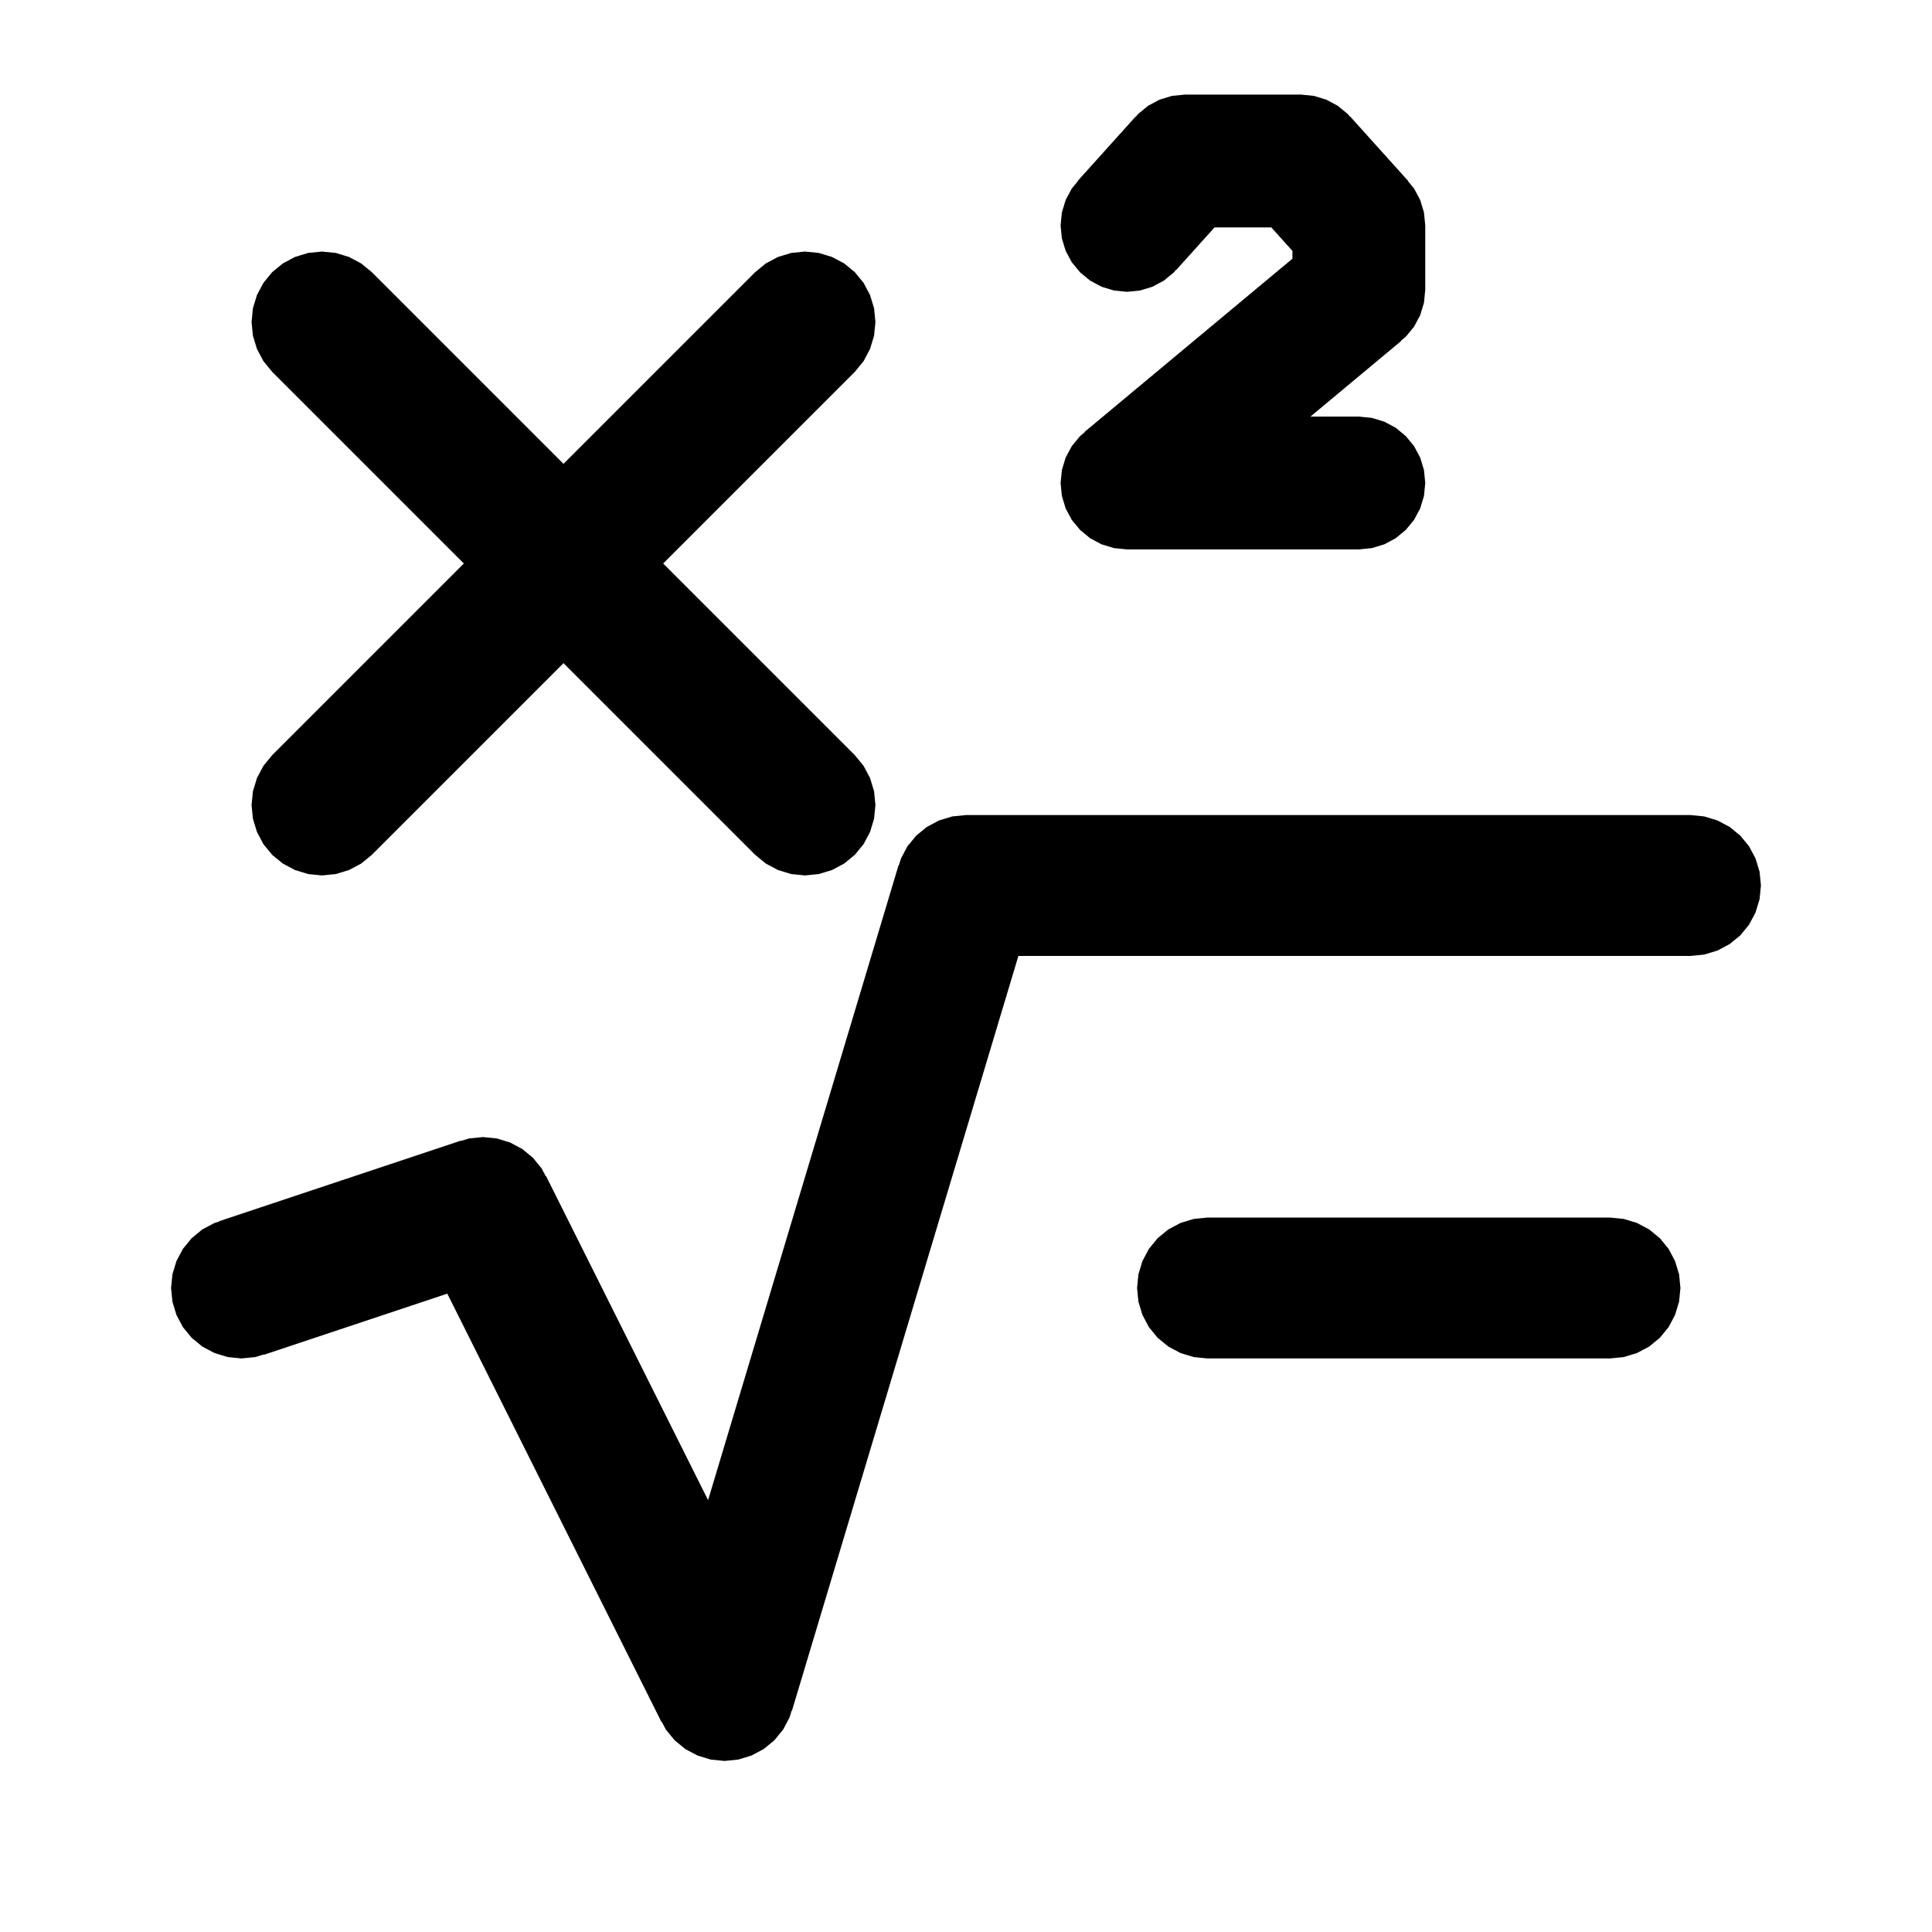
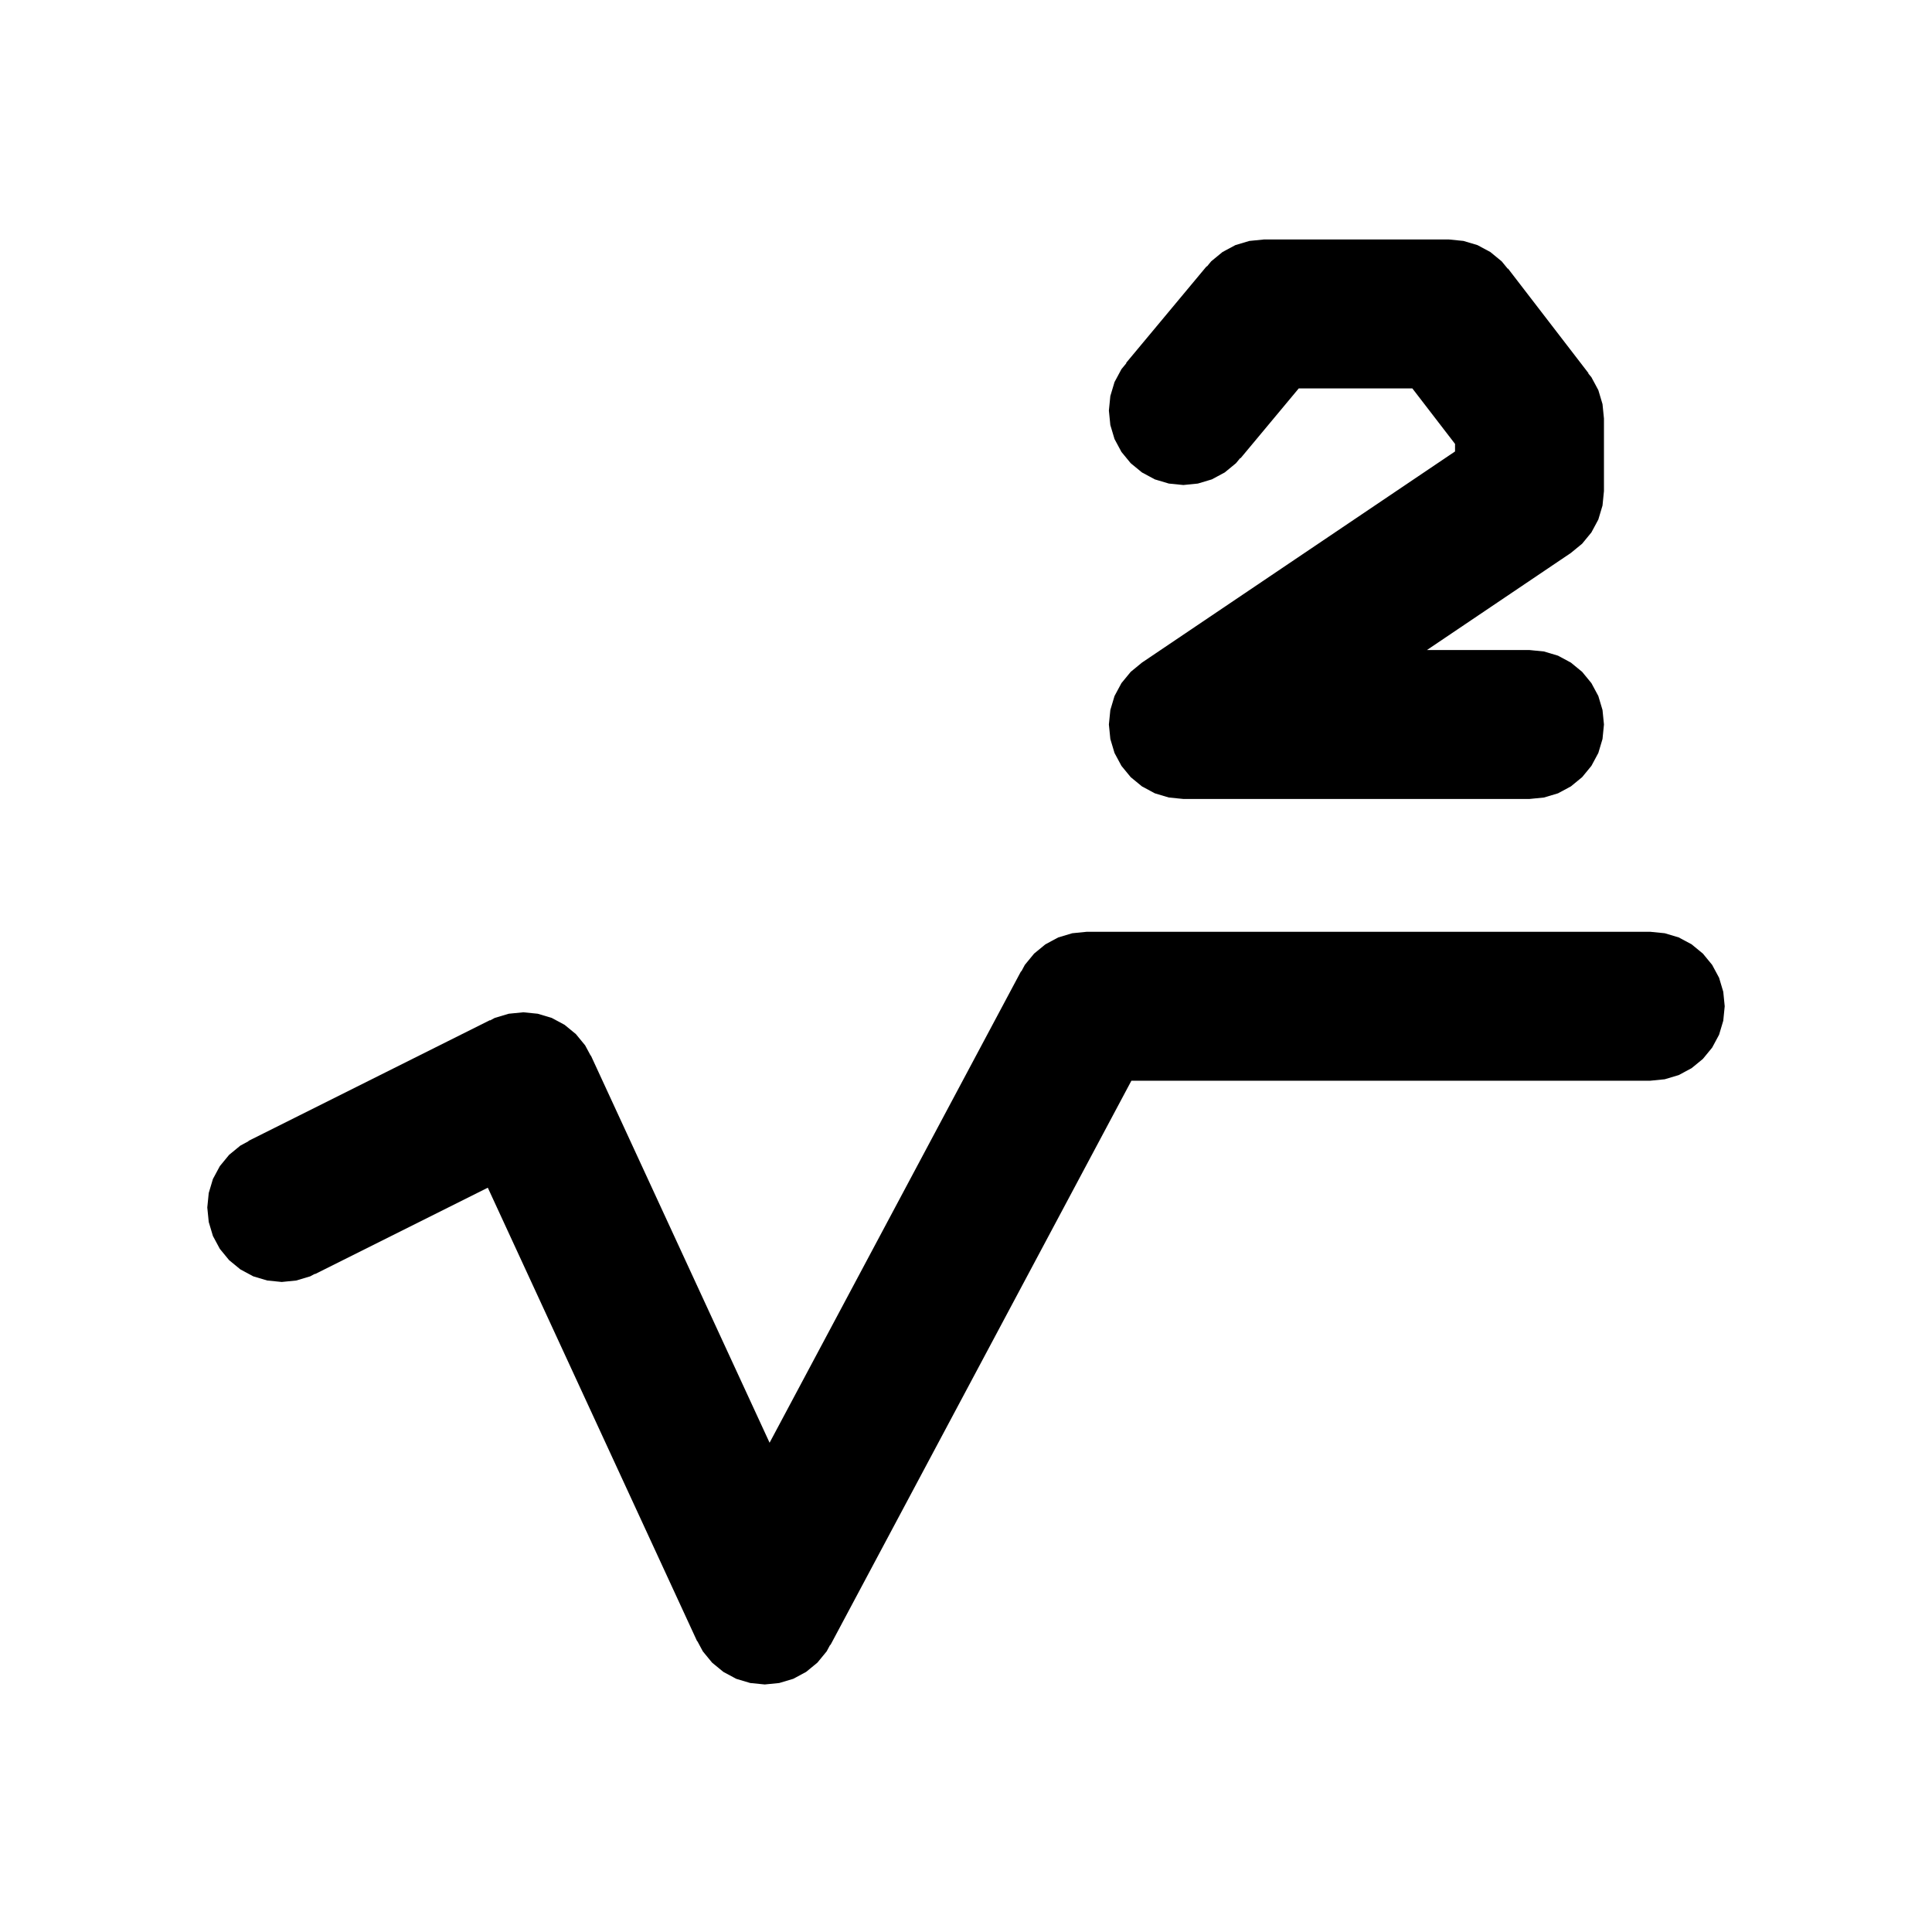
<svg xmlns="http://www.w3.org/2000/svg" width="24" height="24" viewBox="0 0 24 24">
-   <path fill="currentColor" d="M4.619 3.381L10.619 9.381L9.381 10.619L3.381 4.619ZM4.875 4L4.858 4.171L4.808 4.335L4.728 4.486L4.619 4.619L4.486 4.728L4.335 4.808L4.171 4.858L4 4.875L3.829 4.858L3.665 4.808L3.514 4.728L3.381 4.619L3.272 4.486L3.192 4.335L3.142 4.171L3.125 4L3.142 3.829L3.192 3.665L3.272 3.514L3.381 3.381L3.514 3.272L3.665 3.192L3.829 3.142L4 3.125L4.171 3.142L4.335 3.192L4.486 3.272L4.619 3.381L4.728 3.514L4.808 3.665L4.858 3.829ZM10.875 10L10.858 10.171L10.808 10.335L10.728 10.486L10.619 10.619L10.486 10.728L10.335 10.808L10.171 10.858L10 10.875L9.829 10.858L9.665 10.808L9.514 10.728L9.381 10.619L9.272 10.486L9.192 10.335L9.142 10.171L9.125 10L9.142 9.829L9.192 9.665L9.272 9.514L9.381 9.381L9.514 9.272L9.665 9.192L9.829 9.142L10 9.125L10.171 9.142L10.335 9.192L10.486 9.272L10.619 9.381L10.728 9.514L10.808 9.665L10.858 9.829ZM10.619 4.619L4.619 10.619L3.381 9.381L9.381 3.381ZM10.875 4L10.858 4.171L10.808 4.335L10.728 4.486L10.619 4.619L10.486 4.728L10.335 4.808L10.171 4.858L10 4.875L9.829 4.858L9.665 4.808L9.514 4.728L9.381 4.619L9.272 4.486L9.192 4.335L9.142 4.171L9.125 4L9.142 3.829L9.192 3.665L9.272 3.514L9.381 3.381L9.514 3.272L9.665 3.192L9.829 3.142L10 3.125L10.171 3.142L10.335 3.192L10.486 3.272L10.619 3.381L10.728 3.514L10.808 3.665L10.858 3.829ZM4.875 10L4.858 10.171L4.808 10.335L4.728 10.486L4.619 10.619L4.486 10.728L4.335 10.808L4.171 10.858L4 10.875L3.829 10.858L3.665 10.808L3.514 10.728L3.381 10.619L3.272 10.486L3.192 10.335L3.142 10.171L3.125 10L3.142 9.829L3.192 9.665L3.272 9.514L3.381 9.381L3.514 9.272L3.665 9.192L3.829 9.142L4 9.125L4.171 9.142L4.335 9.192L4.486 9.272L4.619 9.381L4.728 9.514L4.808 9.665L4.858 9.829ZM13.387 2.248L14.107 1.448L15.333 2.552L14.613 3.352ZM14.825 2.8L14.809 2.961L14.762 3.116L14.686 3.258L14.583 3.383L14.458 3.486L14.316 3.562L14.161 3.609L14 3.625L13.839 3.609L13.684 3.562L13.542 3.486L13.417 3.383L13.314 3.258L13.238 3.116L13.191 2.961L13.175 2.8L13.191 2.639L13.238 2.484L13.314 2.342L13.417 2.217L13.542 2.114L13.684 2.038L13.839 1.991L14 1.975L14.161 1.991L14.316 2.038L14.458 2.114L14.583 2.217L14.686 2.342L14.762 2.484L14.809 2.639ZM15.545 2L15.529 2.161L15.482 2.316L15.406 2.458L15.303 2.583L15.178 2.686L15.036 2.762L14.881 2.809L14.72 2.825L14.559 2.809L14.404 2.762L14.262 2.686L14.137 2.583L14.034 2.458L13.958 2.316L13.911 2.161L13.895 2L13.911 1.839L13.958 1.684L14.034 1.542L14.137 1.417L14.262 1.314L14.404 1.238L14.559 1.191L14.72 1.175L14.881 1.191L15.036 1.238L15.178 1.314L15.303 1.417L15.406 1.542L15.482 1.684L15.529 1.839ZM14.72 1.175L16.16 1.175L16.16 2.825L14.72 2.825ZM15.545 2L15.529 2.161L15.482 2.316L15.406 2.458L15.303 2.583L15.178 2.686L15.036 2.762L14.881 2.809L14.72 2.825L14.559 2.809L14.404 2.762L14.262 2.686L14.137 2.583L14.034 2.458L13.958 2.316L13.911 2.161L13.895 2L13.911 1.839L13.958 1.684L14.034 1.542L14.137 1.417L14.262 1.314L14.404 1.238L14.559 1.191L14.72 1.175L14.881 1.191L15.036 1.238L15.178 1.314L15.303 1.417L15.406 1.542L15.482 1.684L15.529 1.839ZM16.985 2L16.969 2.161L16.922 2.316L16.846 2.458L16.743 2.583L16.618 2.686L16.476 2.762L16.321 2.809L16.16 2.825L15.999 2.809L15.844 2.762L15.702 2.686L15.577 2.583L15.474 2.458L15.398 2.316L15.351 2.161L15.335 2L15.351 1.839L15.398 1.684L15.474 1.542L15.577 1.417L15.702 1.314L15.844 1.238L15.999 1.191L16.16 1.175L16.321 1.191L16.476 1.238L16.618 1.314L16.743 1.417L16.846 1.542L16.922 1.684L16.969 1.839ZM16.773 1.448L17.493 2.248L16.267 3.352L15.547 2.552ZM16.985 2L16.969 2.161L16.922 2.316L16.846 2.458L16.743 2.583L16.618 2.686L16.476 2.762L16.321 2.809L16.16 2.825L15.999 2.809L15.844 2.762L15.702 2.686L15.577 2.583L15.474 2.458L15.398 2.316L15.351 2.161L15.335 2L15.351 1.839L15.398 1.684L15.474 1.542L15.577 1.417L15.702 1.314L15.844 1.238L15.999 1.191L16.16 1.175L16.321 1.191L16.476 1.238L16.618 1.314L16.743 1.417L16.846 1.542L16.922 1.684L16.969 1.839ZM17.705 2.8L17.689 2.961L17.642 3.116L17.566 3.258L17.463 3.383L17.338 3.486L17.196 3.562L17.041 3.609L16.88 3.625L16.719 3.609L16.564 3.562L16.422 3.486L16.297 3.383L16.194 3.258L16.118 3.116L16.071 2.961L16.055 2.8L16.071 2.639L16.118 2.484L16.194 2.342L16.297 2.217L16.422 2.114L16.564 2.038L16.719 1.991L16.88 1.975L17.041 1.991L17.196 2.038L17.338 2.114L17.463 2.217L17.566 2.342L17.642 2.484L17.689 2.639ZM17.705 2.8L17.705 3.6L16.055 3.6L16.055 2.8ZM17.705 2.8L17.689 2.961L17.642 3.116L17.566 3.258L17.463 3.383L17.338 3.486L17.196 3.562L17.041 3.609L16.88 3.625L16.719 3.609L16.564 3.562L16.422 3.486L16.297 3.383L16.194 3.258L16.118 3.116L16.071 2.961L16.055 2.8L16.071 2.639L16.118 2.484L16.194 2.342L16.297 2.217L16.422 2.114L16.564 2.038L16.719 1.991L16.88 1.975L17.041 1.991L17.196 2.038L17.338 2.114L17.463 2.217L17.566 2.342L17.642 2.484L17.689 2.639ZM17.705 3.6L17.689 3.761L17.642 3.916L17.566 4.058L17.463 4.183L17.338 4.286L17.196 4.362L17.041 4.409L16.88 4.425L16.719 4.409L16.564 4.362L16.422 4.286L16.297 4.183L16.194 4.058L16.118 3.916L16.071 3.761L16.055 3.6L16.071 3.439L16.118 3.284L16.194 3.142L16.297 3.017L16.422 2.914L16.564 2.838L16.719 2.791L16.88 2.775L17.041 2.791L17.196 2.838L17.338 2.914L17.463 3.017L17.566 3.142L17.642 3.284L17.689 3.439ZM17.408 4.234L14.528 6.634L13.472 5.366L16.352 2.966ZM17.705 3.6L17.689 3.761L17.642 3.916L17.566 4.058L17.463 4.183L17.338 4.286L17.196 4.362L17.041 4.409L16.88 4.425L16.719 4.409L16.564 4.362L16.422 4.286L16.297 4.183L16.194 4.058L16.118 3.916L16.071 3.761L16.055 3.6L16.071 3.439L16.118 3.284L16.194 3.142L16.297 3.017L16.422 2.914L16.564 2.838L16.719 2.791L16.88 2.775L17.041 2.791L17.196 2.838L17.338 2.914L17.463 3.017L17.566 3.142L17.642 3.284L17.689 3.439ZM14.825 6L14.809 6.161L14.762 6.316L14.686 6.458L14.583 6.583L14.458 6.686L14.316 6.762L14.161 6.809L14 6.825L13.839 6.809L13.684 6.762L13.542 6.686L13.417 6.583L13.314 6.458L13.238 6.316L13.191 6.161L13.175 6L13.191 5.839L13.238 5.684L13.314 5.542L13.417 5.417L13.542 5.314L13.684 5.238L13.839 5.191L14 5.175L14.161 5.191L14.316 5.238L14.458 5.314L14.583 5.417L14.686 5.542L14.762 5.684L14.809 5.839ZM14 5.175L16.88 5.175L16.88 6.825L14 6.825ZM14.825 6L14.809 6.161L14.762 6.316L14.686 6.458L14.583 6.583L14.458 6.686L14.316 6.762L14.161 6.809L14 6.825L13.839 6.809L13.684 6.762L13.542 6.686L13.417 6.583L13.314 6.458L13.238 6.316L13.191 6.161L13.175 6L13.191 5.839L13.238 5.684L13.314 5.542L13.417 5.417L13.542 5.314L13.684 5.238L13.839 5.191L14 5.175L14.161 5.191L14.316 5.238L14.458 5.314L14.583 5.417L14.686 5.542L14.762 5.684L14.809 5.839ZM17.705 6L17.689 6.161L17.642 6.316L17.566 6.458L17.463 6.583L17.338 6.686L17.196 6.762L17.041 6.809L16.88 6.825L16.719 6.809L16.564 6.762L16.422 6.686L16.297 6.583L16.194 6.458L16.118 6.316L16.071 6.161L16.055 6L16.071 5.839L16.118 5.684L16.194 5.542L16.297 5.417L16.422 5.314L16.564 5.238L16.719 5.191L16.88 5.175L17.041 5.191L17.196 5.238L17.338 5.314L17.463 5.417L17.566 5.542L17.642 5.684L17.689 5.839ZM2.723 15.17L5.723 14.17L6.277 15.83L3.277 16.83ZM3.875 16L3.858 16.171L3.808 16.335L3.728 16.486L3.619 16.619L3.486 16.728L3.335 16.808L3.171 16.858L3 16.875L2.829 16.858L2.665 16.808L2.514 16.728L2.381 16.619L2.272 16.486L2.192 16.335L2.142 16.171L2.125 16L2.142 15.829L2.192 15.665L2.272 15.514L2.381 15.381L2.514 15.272L2.665 15.192L2.829 15.142L3 15.125L3.171 15.142L3.335 15.192L3.486 15.272L3.619 15.381L3.728 15.514L3.808 15.665L3.858 15.829ZM6.875 15L6.858 15.171L6.808 15.335L6.728 15.486L6.619 15.619L6.486 15.728L6.335 15.808L6.171 15.858L6 15.875L5.829 15.858L5.665 15.808L5.514 15.728L5.381 15.619L5.272 15.486L5.192 15.335L5.142 15.171L5.125 15L5.142 14.829L5.192 14.665L5.272 14.514L5.381 14.381L5.514 14.272L5.665 14.192L5.829 14.142L6 14.125L6.171 14.142L6.335 14.192L6.486 14.272L6.619 14.381L6.728 14.514L6.808 14.665L6.858 14.829ZM6.783 14.609L9.783 20.609L8.217 21.391L5.217 15.391ZM6.875 15L6.858 15.171L6.808 15.335L6.728 15.486L6.619 15.619L6.486 15.728L6.335 15.808L6.171 15.858L6 15.875L5.829 15.858L5.665 15.808L5.514 15.728L5.381 15.619L5.272 15.486L5.192 15.335L5.142 15.171L5.125 15L5.142 14.829L5.192 14.665L5.272 14.514L5.381 14.381L5.514 14.272L5.665 14.192L5.829 14.142L6 14.125L6.171 14.142L6.335 14.192L6.486 14.272L6.619 14.381L6.728 14.514L6.808 14.665L6.858 14.829ZM9.875 21L9.858 21.171L9.808 21.335L9.728 21.486L9.619 21.619L9.486 21.728L9.335 21.808L9.171 21.858L9 21.875L8.829 21.858L8.665 21.808L8.514 21.728L8.381 21.619L8.272 21.486L8.192 21.335L8.142 21.171L8.125 21L8.142 20.829L8.192 20.665L8.272 20.514L8.381 20.381L8.514 20.272L8.665 20.192L8.829 20.142L9 20.125L9.171 20.142L9.335 20.192L9.486 20.272L9.619 20.381L9.728 20.514L9.808 20.665L9.858 20.829ZM8.162 20.749L11.162 10.749L12.838 11.251L9.838 21.251ZM9.875 21L9.858 21.171L9.808 21.335L9.728 21.486L9.619 21.619L9.486 21.728L9.335 21.808L9.171 21.858L9 21.875L8.829 21.858L8.665 21.808L8.514 21.728L8.381 21.619L8.272 21.486L8.192 21.335L8.142 21.171L8.125 21L8.142 20.829L8.192 20.665L8.272 20.514L8.381 20.381L8.514 20.272L8.665 20.192L8.829 20.142L9 20.125L9.171 20.142L9.335 20.192L9.486 20.272L9.619 20.381L9.728 20.514L9.808 20.665L9.858 20.829ZM12.875 11L12.858 11.171L12.808 11.335L12.728 11.486L12.619 11.619L12.486 11.728L12.335 11.808L12.171 11.858L12 11.875L11.829 11.858L11.665 11.808L11.514 11.728L11.381 11.619L11.272 11.486L11.192 11.335L11.142 11.171L11.125 11L11.142 10.829L11.192 10.665L11.272 10.514L11.381 10.381L11.514 10.272L11.665 10.192L11.829 10.142L12 10.125L12.171 10.142L12.335 10.192L12.486 10.272L12.619 10.381L12.728 10.514L12.808 10.665L12.858 10.829ZM12 10.125L21 10.125L21 11.875L12 11.875ZM12.875 11L12.858 11.171L12.808 11.335L12.728 11.486L12.619 11.619L12.486 11.728L12.335 11.808L12.171 11.858L12 11.875L11.829 11.858L11.665 11.808L11.514 11.728L11.381 11.619L11.272 11.486L11.192 11.335L11.142 11.171L11.125 11L11.142 10.829L11.192 10.665L11.272 10.514L11.381 10.381L11.514 10.272L11.665 10.192L11.829 10.142L12 10.125L12.171 10.142L12.335 10.192L12.486 10.272L12.619 10.381L12.728 10.514L12.808 10.665L12.858 10.829ZM21.875 11L21.858 11.171L21.808 11.335L21.728 11.486L21.619 11.619L21.486 11.728L21.335 11.808L21.171 11.858L21 11.875L20.829 11.858L20.665 11.808L20.514 11.728L20.381 11.619L20.272 11.486L20.192 11.335L20.142 11.171L20.125 11L20.142 10.829L20.192 10.665L20.272 10.514L20.381 10.381L20.514 10.272L20.665 10.192L20.829 10.142L21 10.125L21.171 10.142L21.335 10.192L21.486 10.272L21.619 10.381L21.728 10.514L21.808 10.665L21.858 10.829ZM15 15.125L20 15.125L20 16.875L15 16.875ZM15.875 16L15.858 16.171L15.808 16.335L15.728 16.486L15.619 16.619L15.486 16.728L15.335 16.808L15.171 16.858L15 16.875L14.829 16.858L14.665 16.808L14.514 16.728L14.381 16.619L14.272 16.486L14.192 16.335L14.142 16.171L14.125 16L14.142 15.829L14.192 15.665L14.272 15.514L14.381 15.381L14.514 15.272L14.665 15.192L14.829 15.142L15 15.125L15.171 15.142L15.335 15.192L15.486 15.272L15.619 15.381L15.728 15.514L15.808 15.665L15.858 15.829ZM20.875 16L20.858 16.171L20.808 16.335L20.728 16.486L20.619 16.619L20.486 16.728L20.335 16.808L20.171 16.858L20 16.875L19.829 16.858L19.665 16.808L19.514 16.728L19.381 16.619L19.272 16.486L19.192 16.335L19.142 16.171L19.125 16L19.142 15.829L19.192 15.665L19.272 15.514L19.381 15.381L19.514 15.272L19.665 15.192L19.829 15.142L20 15.125L20.171 15.142L20.335 15.192L20.486 15.272L20.619 15.381L20.728 15.514L20.808 15.665L20.858 15.829Z" />
+   <path fill="currentColor" d="M3.086 14.173L6.086 12.673L6.914 14.327L3.914 15.827ZM4.425 15L4.407 15.18L4.355 15.354L4.269 15.514L4.154 15.654L4.014 15.769L3.854 15.855L3.68 15.907L3.5 15.925L3.32 15.907L3.146 15.855L2.986 15.769L2.846 15.654L2.731 15.514L2.645 15.354L2.593 15.18L2.575 15L2.593 14.82L2.645 14.646L2.731 14.486L2.846 14.346L2.986 14.231L3.146 14.145L3.32 14.093L3.5 14.075L3.68 14.093L3.854 14.145L4.014 14.231L4.154 14.346L4.269 14.486L4.355 14.646L4.407 14.82ZM7.425 13.5L7.407 13.68L7.355 13.854L7.269 14.014L7.154 14.154L7.014 14.269L6.854 14.355L6.68 14.407L6.5 14.425L6.32 14.407L6.146 14.355L5.986 14.269L5.846 14.154L5.731 14.014L5.645 13.854L5.593 13.68L5.575 13.5L5.593 13.32L5.645 13.146L5.731 12.986L5.846 12.846L5.986 12.731L6.146 12.645L6.32 12.593L6.5 12.575L6.68 12.593L6.854 12.645L7.014 12.731L7.154 12.846L7.269 12.986L7.355 13.146L7.407 13.32ZM7.34 13.112L10.34 19.612L8.66 20.388L5.66 13.888ZM7.425 13.5L7.407 13.68L7.355 13.854L7.269 14.014L7.154 14.154L7.014 14.269L6.854 14.355L6.68 14.407L6.5 14.425L6.32 14.407L6.146 14.355L5.986 14.269L5.846 14.154L5.731 14.014L5.645 13.854L5.593 13.68L5.575 13.5L5.593 13.32L5.645 13.146L5.731 12.986L5.846 12.846L5.986 12.731L6.146 12.645L6.32 12.593L6.5 12.575L6.68 12.593L6.854 12.645L7.014 12.731L7.154 12.846L7.269 12.986L7.355 13.146L7.407 13.32ZM10.425 20L10.407 20.18L10.355 20.354L10.269 20.514L10.154 20.654L10.014 20.769L9.854 20.855L9.68 20.907L9.5 20.925L9.32 20.907L9.146 20.855L8.986 20.769L8.846 20.654L8.731 20.514L8.645 20.354L8.593 20.18L8.575 20L8.593 19.82L8.645 19.646L8.731 19.486L8.846 19.346L8.986 19.231L9.146 19.145L9.32 19.093L9.5 19.075L9.68 19.093L9.854 19.145L10.014 19.231L10.154 19.346L10.269 19.486L10.355 19.646L10.407 19.82ZM8.684 19.565L12.684 12.065L14.316 12.935L10.316 20.435ZM10.425 20L10.407 20.18L10.355 20.354L10.269 20.514L10.154 20.654L10.014 20.769L9.854 20.855L9.68 20.907L9.5 20.925L9.32 20.907L9.146 20.855L8.986 20.769L8.846 20.654L8.731 20.514L8.645 20.354L8.593 20.18L8.575 20L8.593 19.82L8.645 19.646L8.731 19.486L8.846 19.346L8.986 19.231L9.146 19.145L9.32 19.093L9.5 19.075L9.68 19.093L9.854 19.145L10.014 19.231L10.154 19.346L10.269 19.486L10.355 19.646L10.407 19.82ZM14.425 12.5L14.407 12.68L14.355 12.854L14.269 13.014L14.154 13.154L14.014 13.269L13.854 13.355L13.68 13.407L13.5 13.425L13.32 13.407L13.146 13.355L12.986 13.269L12.846 13.154L12.731 13.014L12.645 12.854L12.593 12.68L12.575 12.5L12.593 12.32L12.645 12.146L12.731 11.986L12.846 11.846L12.986 11.731L13.146 11.645L13.32 11.593L13.5 11.575L13.68 11.593L13.854 11.645L14.014 11.731L14.154 11.846L14.269 11.986L14.355 12.146L14.407 12.32ZM13.5 11.575L20.5 11.575L20.5 13.425L13.5 13.425ZM14.425 12.5L14.407 12.68L14.355 12.854L14.269 13.014L14.154 13.154L14.014 13.269L13.854 13.355L13.68 13.407L13.5 13.425L13.32 13.407L13.146 13.355L12.986 13.269L12.846 13.154L12.731 13.014L12.645 12.854L12.593 12.68L12.575 12.5L12.593 12.32L12.645 12.146L12.731 11.986L12.846 11.846L12.986 11.731L13.146 11.645L13.32 11.593L13.5 11.575L13.68 11.593L13.854 11.645L14.014 11.731L14.154 11.846L14.269 11.986L14.355 12.146L14.407 12.32ZM21.425 12.5L21.407 12.68L21.355 12.854L21.269 13.014L21.154 13.154L21.014 13.269L20.854 13.355L20.68 13.407L20.5 13.425L20.32 13.407L20.146 13.355L19.986 13.269L19.846 13.154L19.731 13.014L19.645 12.854L19.593 12.68L19.575 12.5L19.593 12.32L19.645 12.146L19.731 11.986L19.846 11.846L19.986 11.731L20.146 11.645L20.32 11.593L20.5 11.575L20.68 11.593L20.854 11.645L21.014 11.731L21.154 11.846L21.269 11.986L21.355 12.146L21.407 12.32ZM13.989 4.508L14.989 3.308L16.411 4.492L15.411 5.692ZM15.625 5.1L15.607 5.28L15.555 5.454L15.469 5.614L15.354 5.754L15.214 5.869L15.054 5.955L14.88 6.007L14.7 6.025L14.52 6.007L14.346 5.955L14.186 5.869L14.046 5.754L13.931 5.614L13.845 5.454L13.793 5.28L13.775 5.1L13.793 4.92L13.845 4.746L13.931 4.586L14.046 4.446L14.186 4.331L14.346 4.245L14.52 4.193L14.7 4.175L14.88 4.193L15.054 4.245L15.214 4.331L15.354 4.446L15.469 4.586L15.555 4.746L15.607 4.92ZM16.625 3.9L16.607 4.08L16.555 4.254L16.469 4.414L16.354 4.554L16.214 4.669L16.054 4.755L15.88 4.807L15.7 4.825L15.52 4.807L15.346 4.755L15.186 4.669L15.046 4.554L14.931 4.414L14.845 4.254L14.793 4.08L14.775 3.9L14.793 3.72L14.845 3.546L14.931 3.386L15.046 3.246L15.186 3.131L15.346 3.045L15.52 2.993L15.7 2.975L15.88 2.993L16.054 3.045L16.214 3.131L16.354 3.246L16.469 3.386L16.555 3.546L16.607 3.72ZM15.7 2.975L18 2.975L18 4.825L15.7 4.825ZM16.625 3.9L16.607 4.08L16.555 4.254L16.469 4.414L16.354 4.554L16.214 4.669L16.054 4.755L15.88 4.807L15.7 4.825L15.52 4.807L15.346 4.755L15.186 4.669L15.046 4.554L14.931 4.414L14.845 4.254L14.793 4.08L14.775 3.9L14.793 3.72L14.845 3.546L14.931 3.386L15.046 3.246L15.186 3.131L15.346 3.045L15.52 2.993L15.7 2.975L15.88 2.993L16.054 3.045L16.214 3.131L16.354 3.246L16.469 3.386L16.555 3.546L16.607 3.72ZM18.925 3.9L18.907 4.08L18.855 4.254L18.769 4.414L18.654 4.554L18.514 4.669L18.354 4.755L18.18 4.807L18 4.825L17.82 4.807L17.646 4.755L17.486 4.669L17.346 4.554L17.231 4.414L17.145 4.254L17.093 4.08L17.075 3.9L17.093 3.72L17.145 3.546L17.231 3.386L17.346 3.246L17.486 3.131L17.646 3.045L17.82 2.993L18 2.975L18.18 2.993L18.354 3.045L18.514 3.131L18.654 3.246L18.769 3.386L18.855 3.546L18.907 3.72ZM18.733 3.336L19.733 4.636L18.267 5.764L17.267 4.464ZM18.925 3.9L18.907 4.08L18.855 4.254L18.769 4.414L18.654 4.554L18.514 4.669L18.354 4.755L18.18 4.807L18 4.825L17.82 4.807L17.646 4.755L17.486 4.669L17.346 4.554L17.231 4.414L17.145 4.254L17.093 4.08L17.075 3.9L17.093 3.72L17.145 3.546L17.231 3.386L17.346 3.246L17.486 3.131L17.646 3.045L17.82 2.993L18 2.975L18.18 2.993L18.354 3.045L18.514 3.131L18.654 3.246L18.769 3.386L18.855 3.546L18.907 3.72ZM19.925 5.2L19.907 5.38L19.855 5.554L19.769 5.714L19.654 5.854L19.514 5.969L19.354 6.055L19.18 6.107L19 6.125L18.82 6.107L18.646 6.055L18.486 5.969L18.346 5.854L18.231 5.714L18.145 5.554L18.093 5.38L18.075 5.2L18.093 5.02L18.145 4.846L18.231 4.686L18.346 4.546L18.486 4.431L18.646 4.345L18.82 4.293L19 4.275L19.18 4.293L19.354 4.345L19.514 4.431L19.654 4.546L19.769 4.686L19.855 4.846L19.907 5.02ZM19.925 5.2L19.925 6.1L18.075 6.1L18.075 5.2ZM19.925 5.2L19.907 5.38L19.855 5.554L19.769 5.714L19.654 5.854L19.514 5.969L19.354 6.055L19.18 6.107L19 6.125L18.82 6.107L18.646 6.055L18.486 5.969L18.346 5.854L18.231 5.714L18.145 5.554L18.093 5.38L18.075 5.2L18.093 5.02L18.145 4.846L18.231 4.686L18.346 4.546L18.486 4.431L18.646 4.345L18.82 4.293L19 4.275L19.18 4.293L19.354 4.345L19.514 4.431L19.654 4.546L19.769 4.686L19.855 4.846L19.907 5.02ZM19.925 6.1L19.907 6.28L19.855 6.454L19.769 6.614L19.654 6.754L19.514 6.869L19.354 6.955L19.18 7.007L19 7.025L18.82 7.007L18.646 6.955L18.486 6.869L18.346 6.754L18.231 6.614L18.145 6.454L18.093 6.28L18.075 6.1L18.093 5.92L18.145 5.746L18.231 5.586L18.346 5.446L18.486 5.331L18.646 5.245L18.82 5.193L19 5.175L19.18 5.193L19.354 5.245L19.514 5.331L19.654 5.446L19.769 5.586L19.855 5.746L19.907 5.92ZM19.517 6.867L15.217 9.767L14.183 8.233L18.483 5.333ZM19.925 6.1L19.907 6.28L19.855 6.454L19.769 6.614L19.654 6.754L19.514 6.869L19.354 6.955L19.18 7.007L19 7.025L18.82 7.007L18.646 6.955L18.486 6.869L18.346 6.754L18.231 6.614L18.145 6.454L18.093 6.28L18.075 6.1L18.093 5.92L18.145 5.746L18.231 5.586L18.346 5.446L18.486 5.331L18.646 5.245L18.82 5.193L19 5.175L19.18 5.193L19.354 5.245L19.514 5.331L19.654 5.446L19.769 5.586L19.855 5.746L19.907 5.92ZM15.625 9L15.607 9.18L15.555 9.354L15.469 9.514L15.354 9.654L15.214 9.769L15.054 9.855L14.88 9.907L14.7 9.925L14.52 9.907L14.346 9.855L14.186 9.769L14.046 9.654L13.931 9.514L13.845 9.354L13.793 9.18L13.775 9L13.793 8.82L13.845 8.646L13.931 8.486L14.046 8.346L14.186 8.231L14.346 8.145L14.52 8.093L14.7 8.075L14.88 8.093L15.054 8.145L15.214 8.231L15.354 8.346L15.469 8.486L15.555 8.646L15.607 8.82ZM14.7 8.075L19 8.075L19 9.925L14.7 9.925ZM15.625 9L15.607 9.18L15.555 9.354L15.469 9.514L15.354 9.654L15.214 9.769L15.054 9.855L14.88 9.907L14.7 9.925L14.52 9.907L14.346 9.855L14.186 9.769L14.046 9.654L13.931 9.514L13.845 9.354L13.793 9.18L13.775 9L13.793 8.82L13.845 8.646L13.931 8.486L14.046 8.346L14.186 8.231L14.346 8.145L14.52 8.093L14.7 8.075L14.88 8.093L15.054 8.145L15.214 8.231L15.354 8.346L15.469 8.486L15.555 8.646L15.607 8.82ZM19.925 9L19.907 9.18L19.855 9.354L19.769 9.514L19.654 9.654L19.514 9.769L19.354 9.855L19.18 9.907L19 9.925L18.82 9.907L18.646 9.855L18.486 9.769L18.346 9.654L18.231 9.514L18.145 9.354L18.093 9.18L18.075 9L18.093 8.82L18.145 8.646L18.231 8.486L18.346 8.346L18.486 8.231L18.646 8.145L18.82 8.093L19 8.075L19.18 8.093L19.354 8.145L19.514 8.231L19.654 8.346L19.769 8.486L19.855 8.646L19.907 8.82Z" />
</svg>
